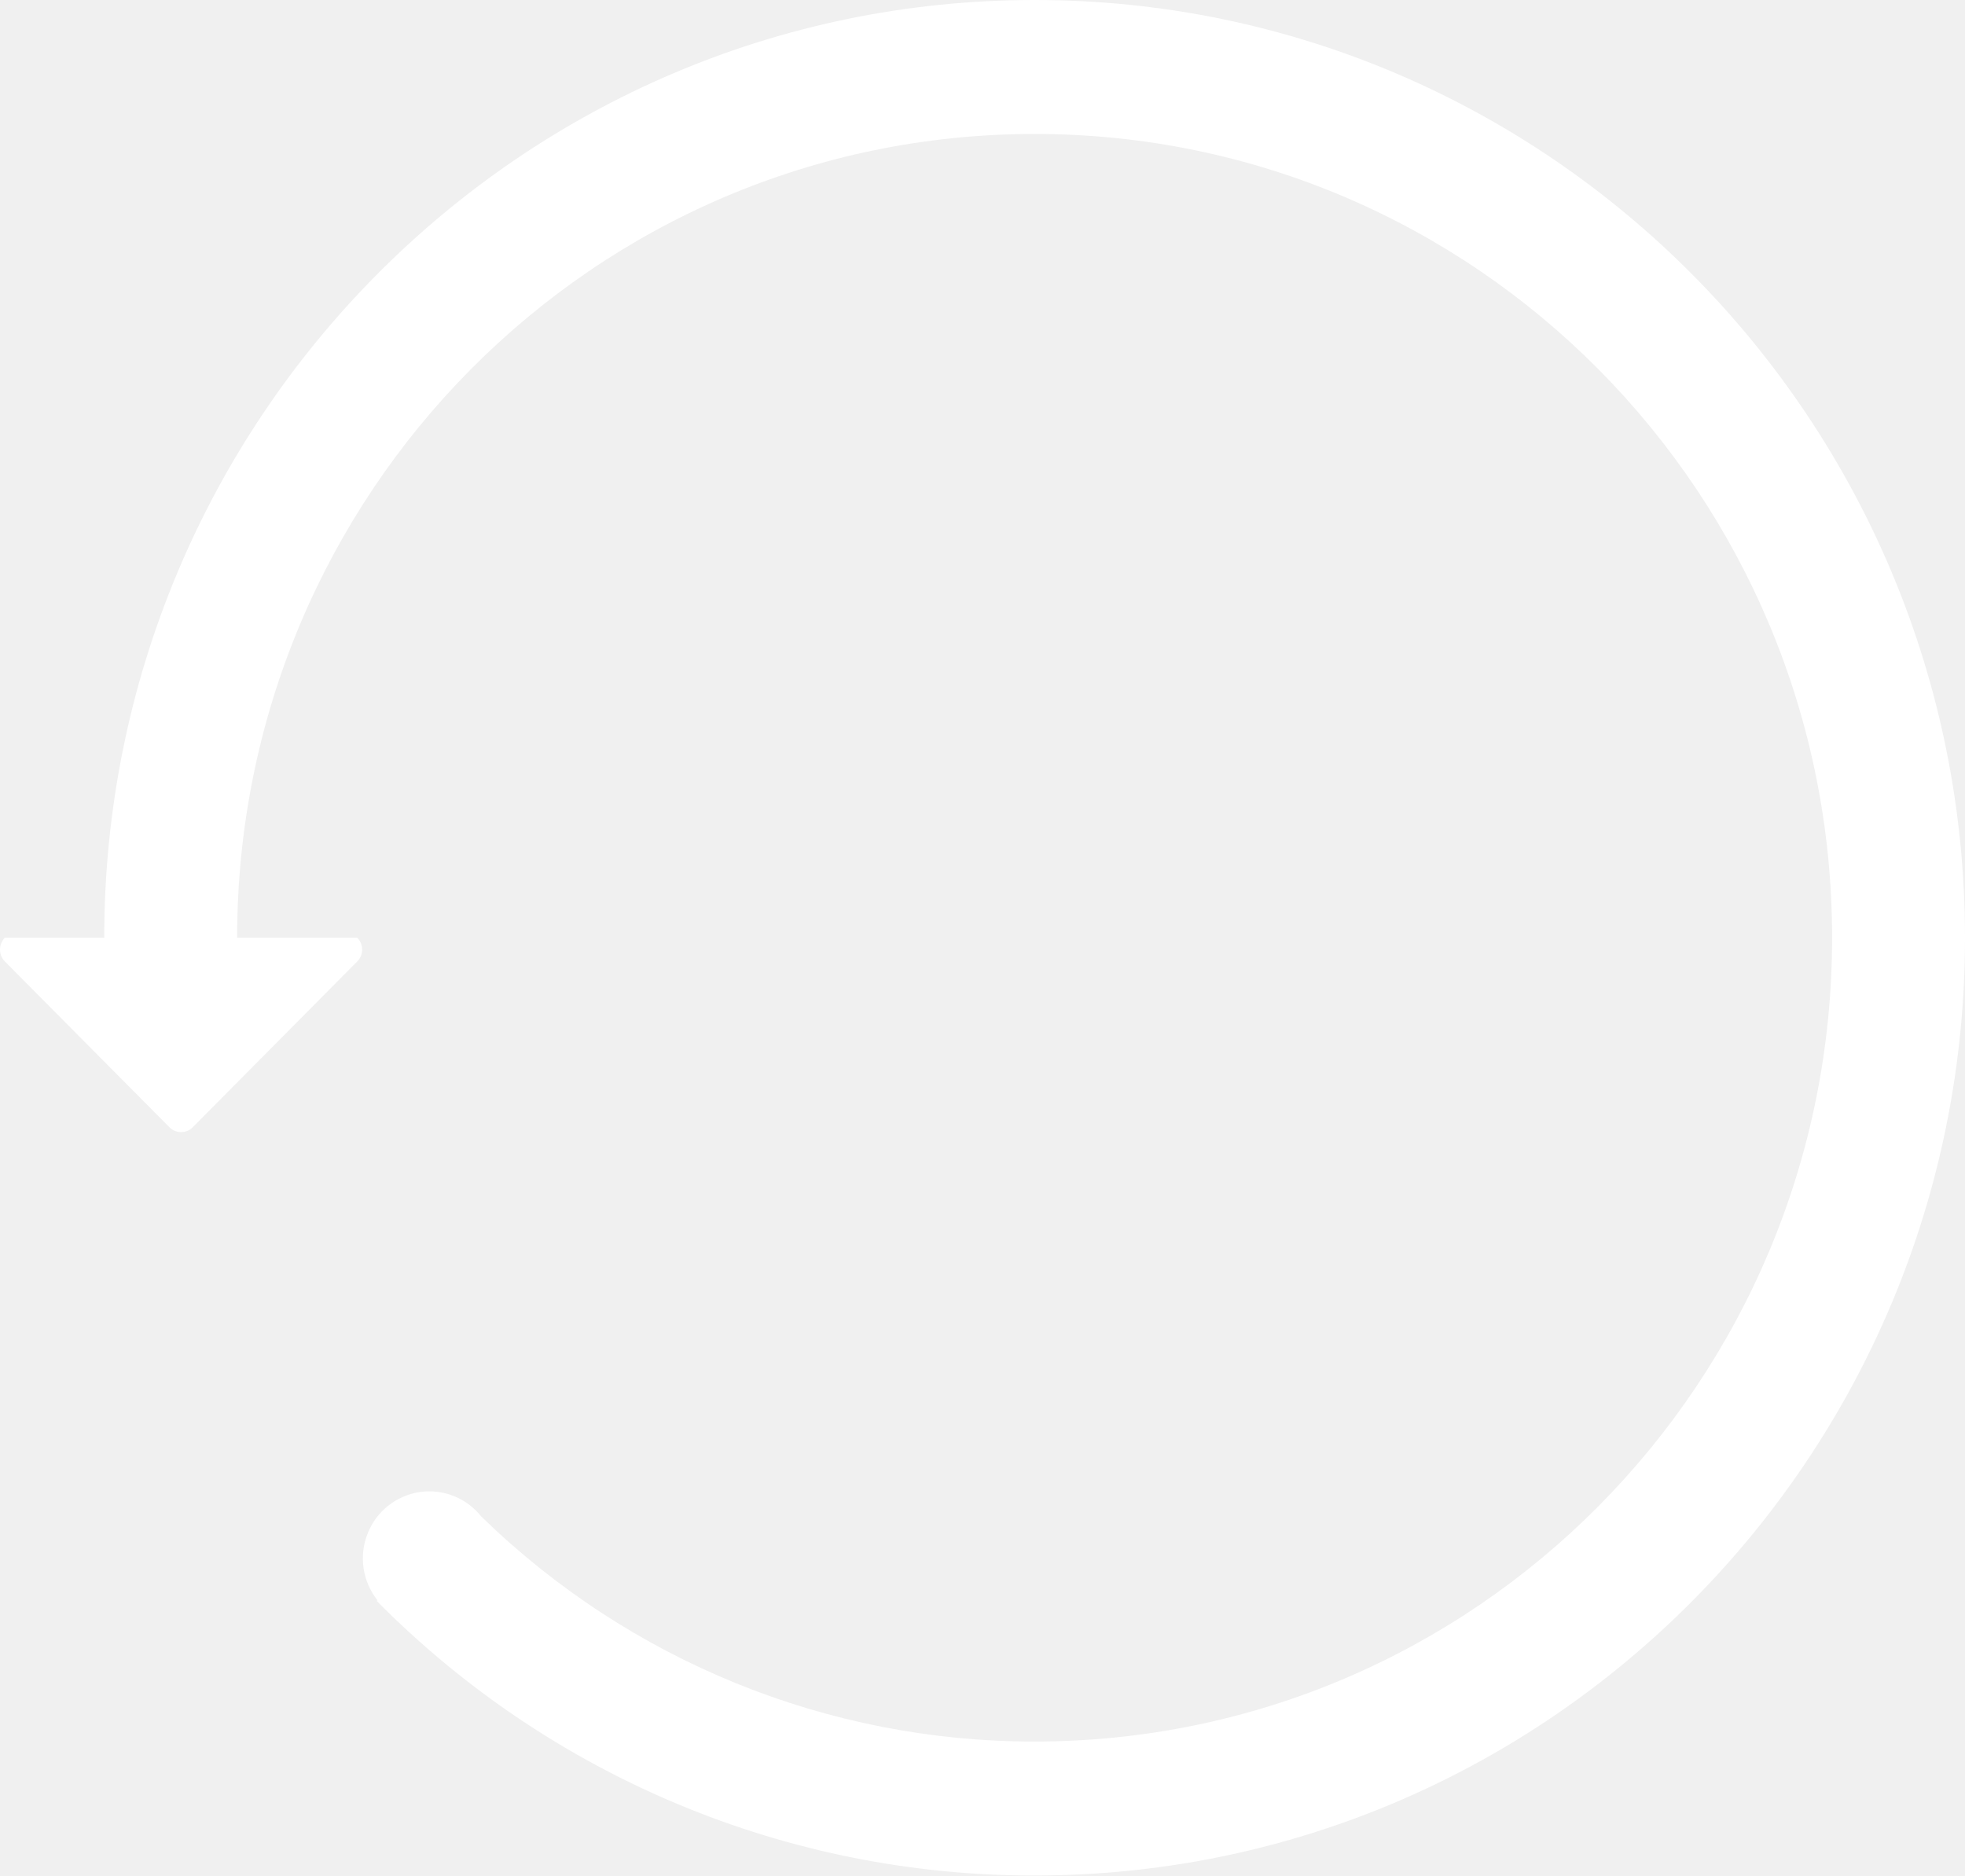
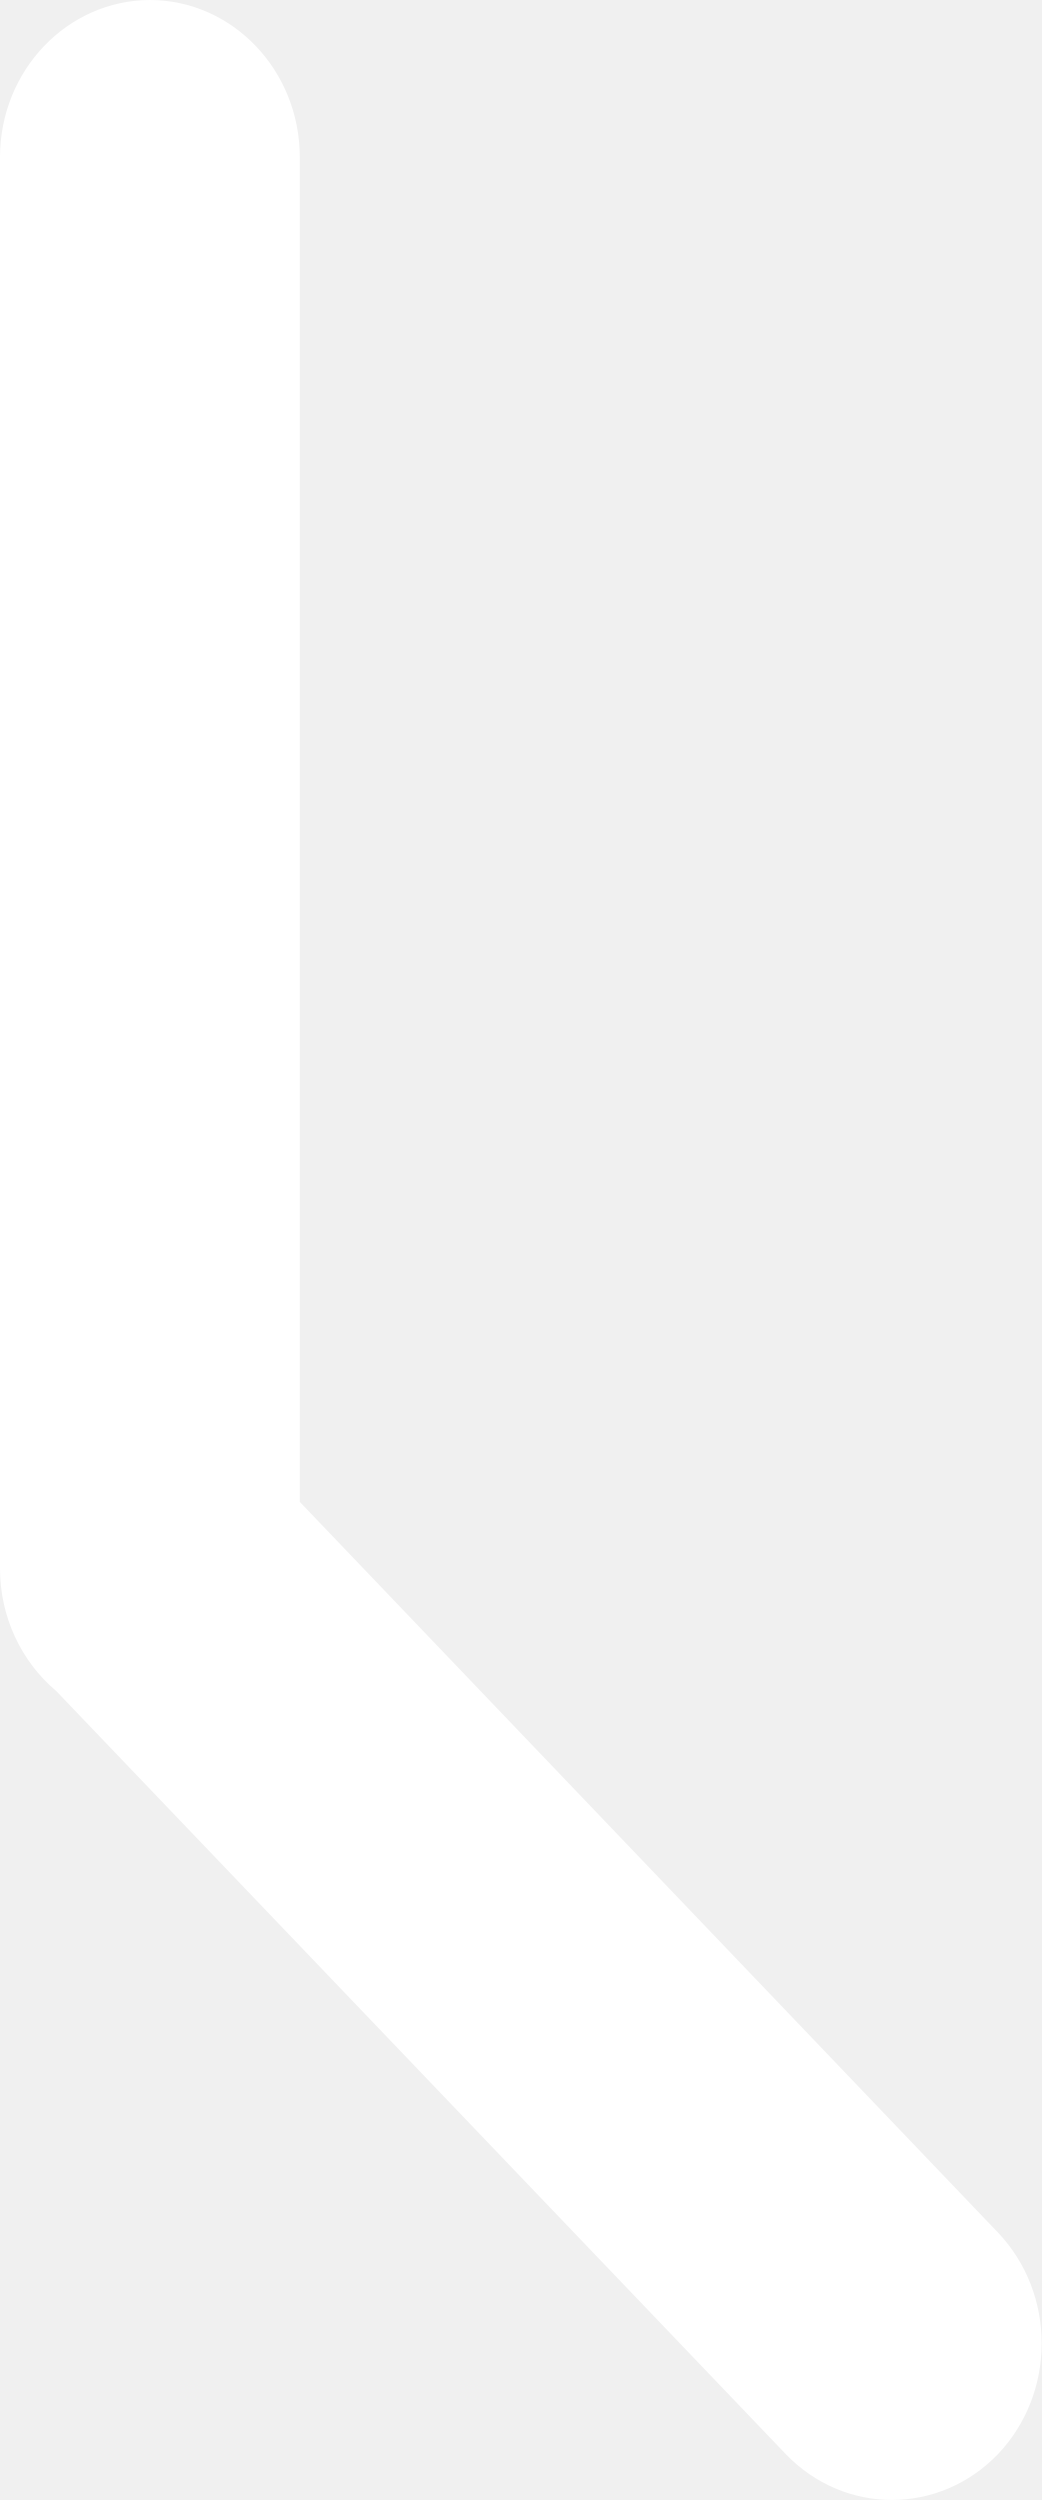
- <svg xmlns="http://www.w3.org/2000/svg" version="1.1" width="22px" height="21px">
-   <g transform="matrix(1 0 0 1 -1239 -86 )">
-     <path d="M 22 10.5  C 22 4.701  17.336 0  11.584 0  C 5.831 0  1.167 4.701  1.167 10.5  C 1.167 10.5  0.054 10.5  0.054 10.5  C -0.018 10.573  -0.018 10.692  0.054 10.765  C 0.054 10.765  1.896 12.621  1.896 12.621  C 1.931 12.657  1.978 12.676  2.027 12.676  C 2.077 12.676  2.124 12.657  2.159 12.621  C 2.159 12.621  4 10.765  4 10.765  C 4.073 10.692  4.073 10.573  4 10.5  C 4 10.5  2.655 10.5  2.655 10.5  C 2.655 5.529  6.653 1.5  11.584 1.5  C 16.515 1.5  20.512 5.529  20.512 10.5  C 20.512 15.471  16.515 19.5  11.584 19.5  C 9.272 19.503  7.05 18.599  5.388 16.98  C 5.222 16.771  4.958 16.667  4.695 16.707  C 4.432 16.748  4.21 16.926  4.114 17.176  C 4.017 17.426  4.059 17.708  4.226 17.918  C 4.226 17.918  4.218 17.926  4.218 17.926  C 6.169 19.898  8.82 21.004  11.584 21  C 17.336 21  22 16.299  22 10.5  Z " fill-rule="nonzero" fill="#ffffff" stroke="none" transform="matrix(1 0 0 1 1239 86 )" />
+ <svg xmlns="http://www.w3.org/2000/svg" version="1.1" width="5px" height="12px">
+   <g transform="matrix(1 0 0 1 -1250 -89 )">
+     <path d="M 1.439 0.753  C 1.438 0.338  1.117 0.001  0.72 0  C 0.323 0.001  0.001 0.338  0 0.753  C 0 0.753  0 7.53  0 7.53  C 0 7.758  0.1 7.974  0.27 8.117  C 0.27 8.117  3.772 11.78  3.772 11.78  C 4.054 12.073  4.508 12.073  4.79 11.78  C 5.07 11.486  5.07 11.01  4.79 10.716  C 4.79 10.716  1.439 7.209  1.439 7.209  C 1.439 7.209  1.439 0.753  1.439 0.753  Z " fill-rule="nonzero" fill="#ffffff" stroke="none" transform="matrix(1 0 0 1 1250 89 )" />
  </g>
</svg>
